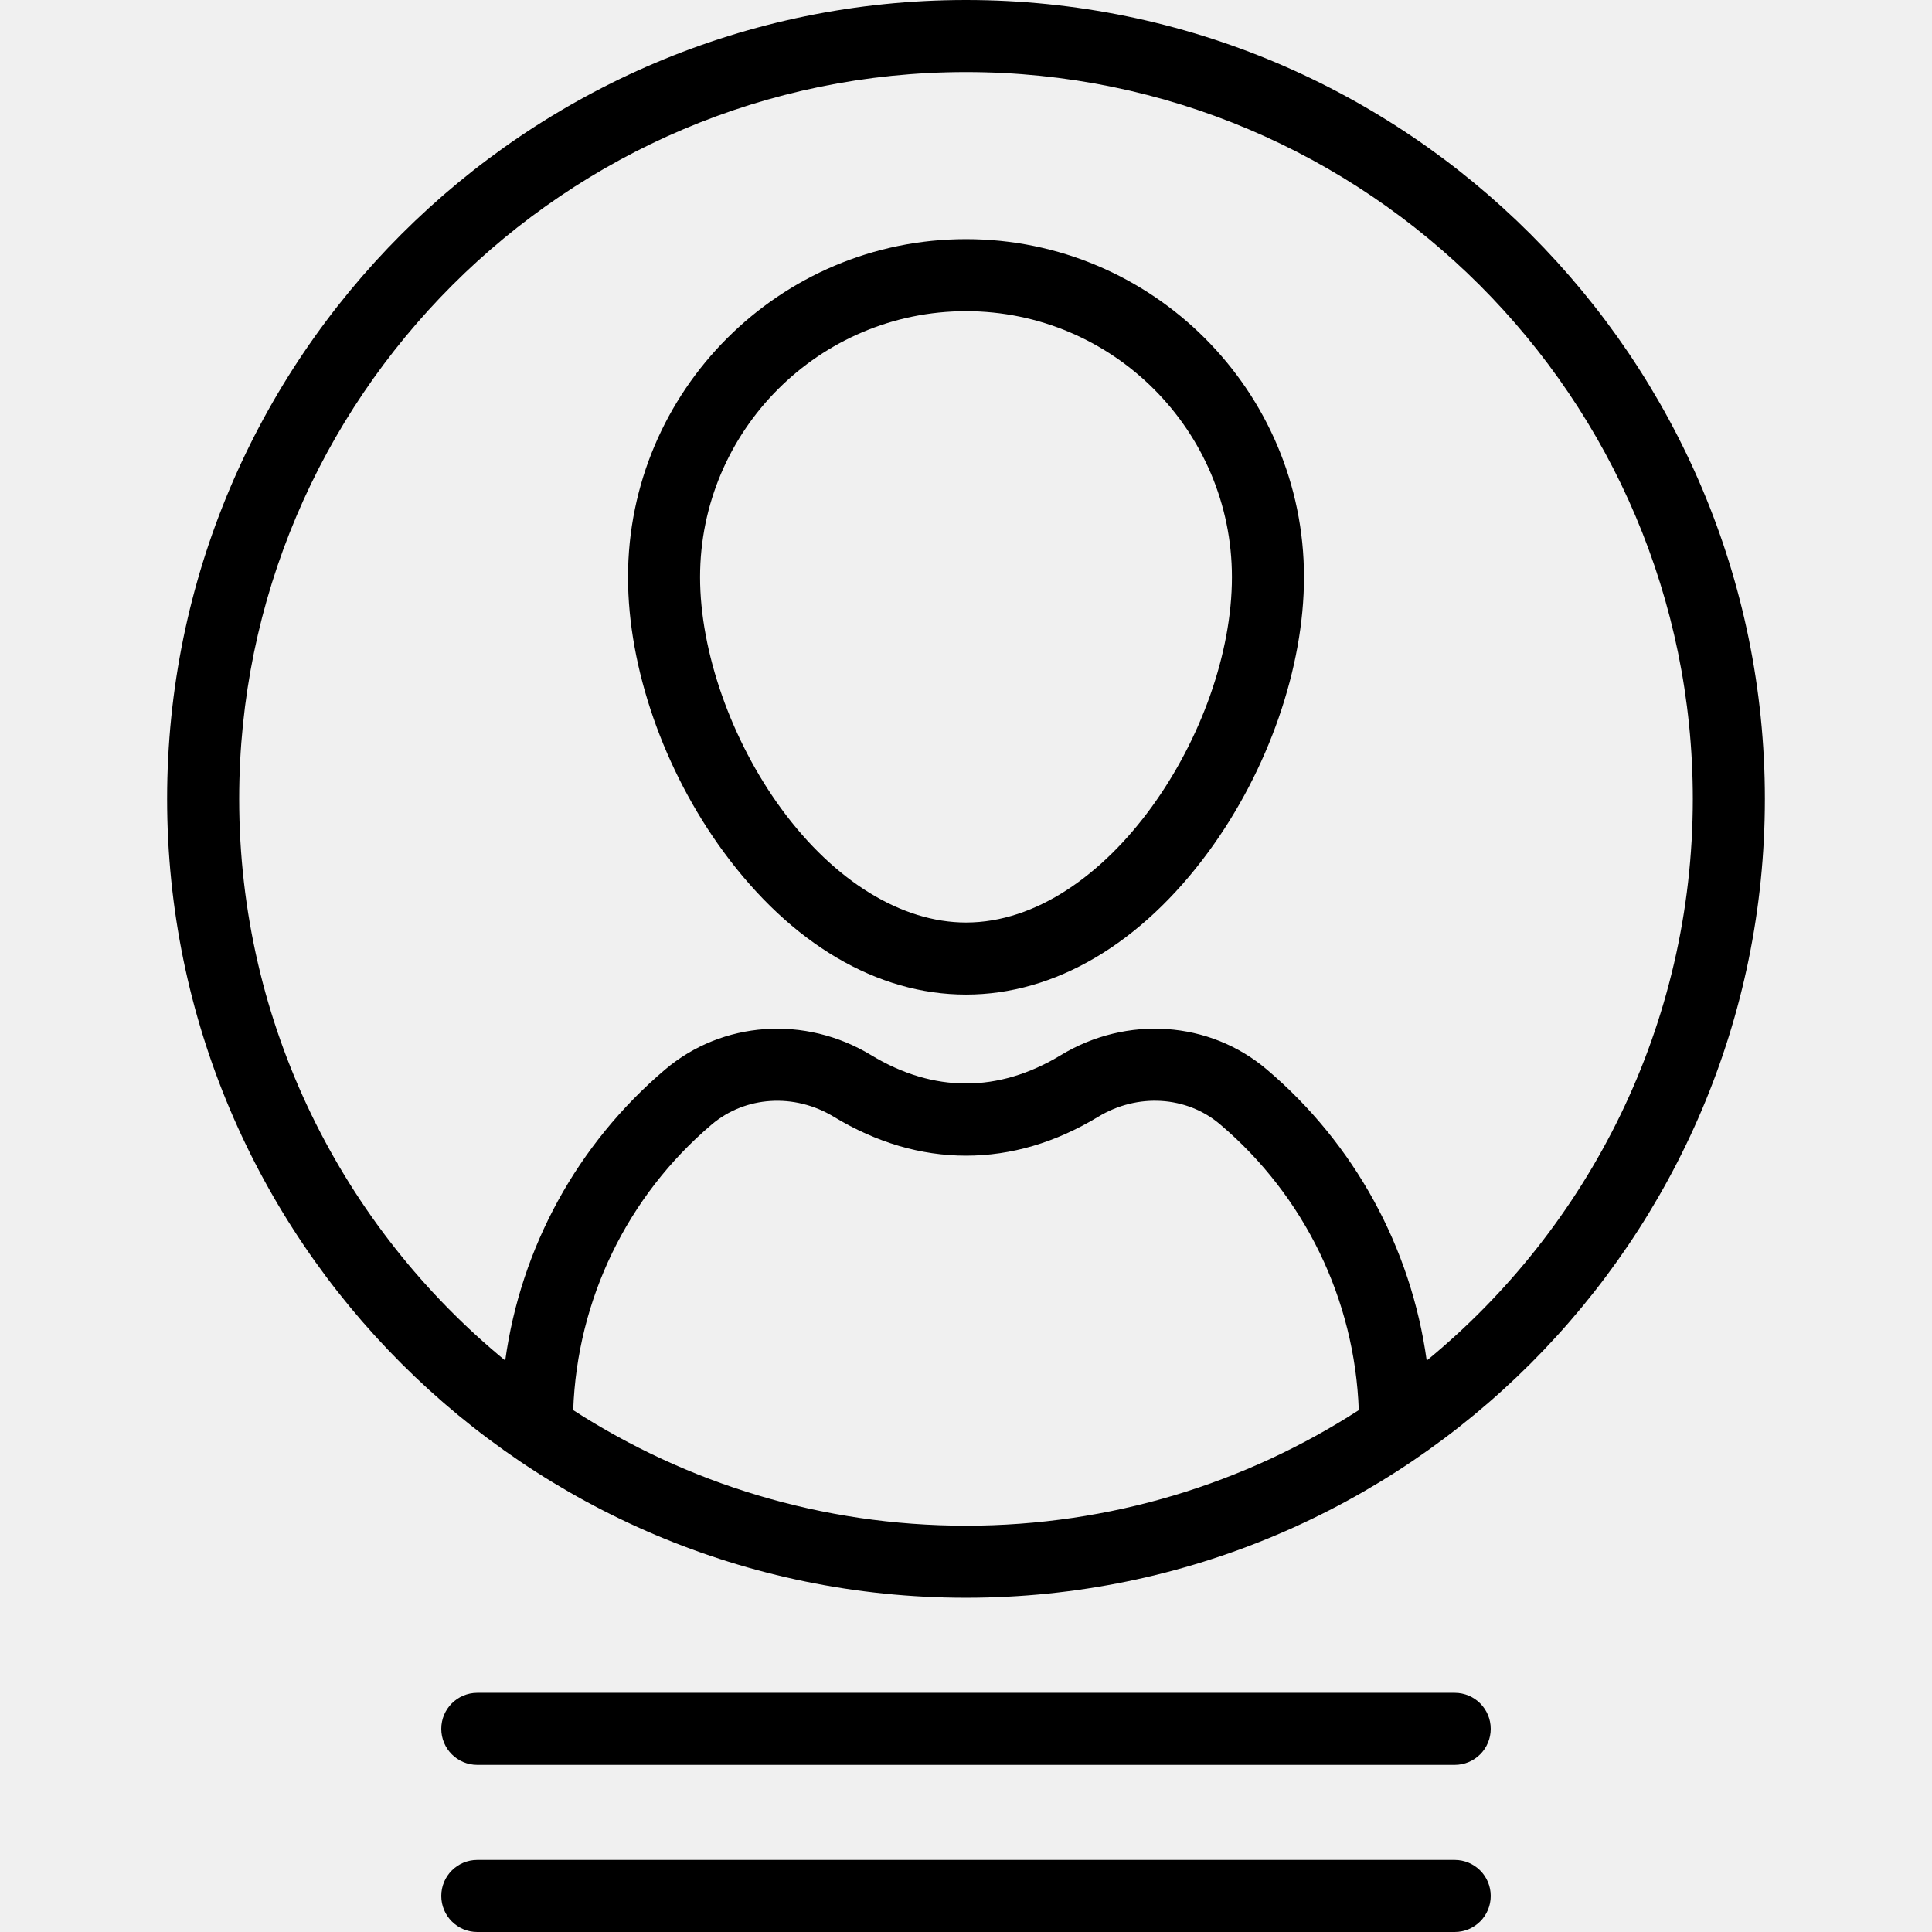
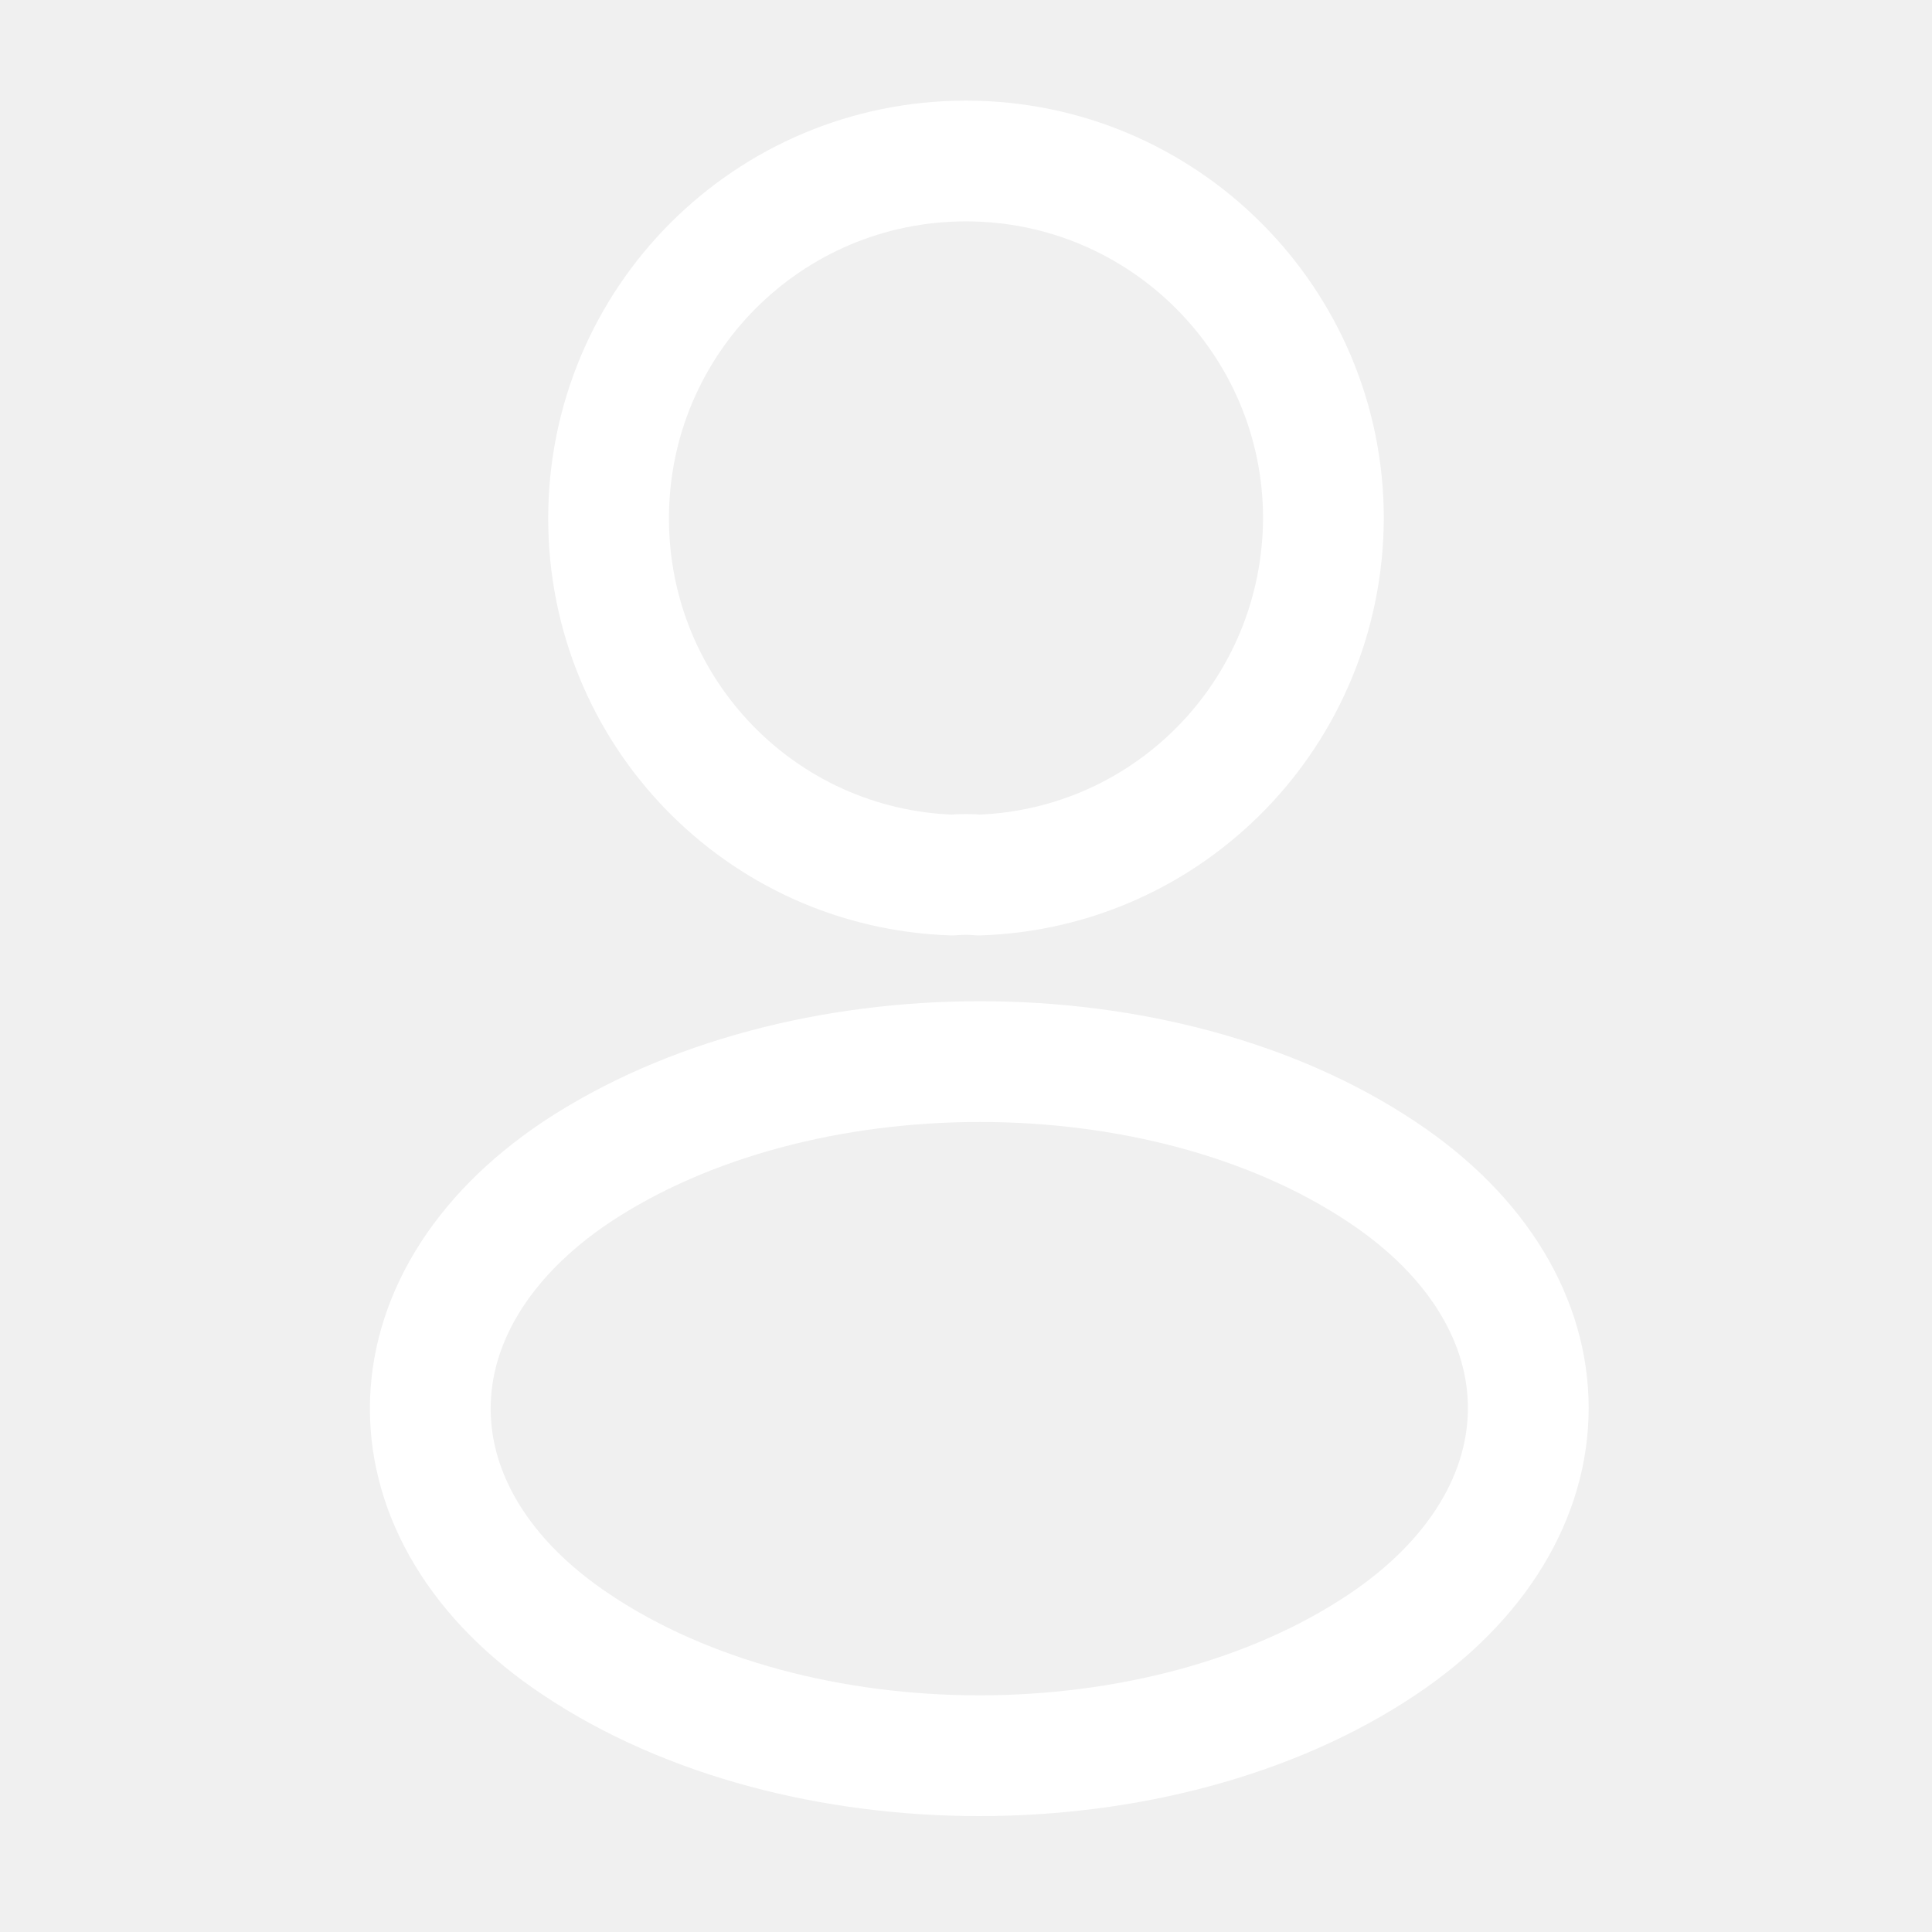
- <svg xmlns="http://www.w3.org/2000/svg" fill="#000000" height="800px" width="800px" version="1.1" id="Layer_1" viewBox="0 0 402.161 402.161" xml:space="preserve">
-   <g>
-     <g>
-       <g>
-         <path d="M201.08,49.778c-38.794,0-70.355,31.561-70.355,70.355c0,18.828,7.425,40.193,19.862,57.151     c14.067,19.181,32,29.745,50.493,29.745c18.494,0,36.426-10.563,50.494-29.745c12.437-16.958,19.862-38.323,19.862-57.151     C271.436,81.339,239.874,49.778,201.08,49.778z M201.08,192.029c-13.396,0-27.391-8.607-38.397-23.616     c-10.46-14.262-16.958-32.762-16.958-48.28c0-30.523,24.832-55.355,55.355-55.355s55.355,24.832,55.355,55.355     C256.436,151.824,230.372,192.029,201.08,192.029z" />
-         <path d="M201.08,0C109.387,0,34.788,74.598,34.788,166.292c0,91.693,74.598,166.292,166.292,166.292     s166.292-74.598,166.292-166.292C367.372,74.598,292.773,0,201.08,0z M201.08,317.584c-30.099-0.001-58.171-8.839-81.763-24.052     c0.82-22.969,11.218-44.503,28.824-59.454c6.996-5.941,17.212-6.59,25.422-1.615c8.868,5.374,18.127,8.099,27.52,8.099     c9.391,0,18.647-2.724,27.511-8.095c8.201-4.97,18.39-4.345,25.353,1.555c17.619,14.93,28.076,36.526,28.895,59.512     C259.25,308.746,231.178,317.584,201.08,317.584z M296.981,283.218c-3.239-23.483-15.011-45.111-33.337-60.64     c-11.89-10.074-29.1-11.256-42.824-2.939c-12.974,7.861-26.506,7.86-39.483-0.004c-13.74-8.327-30.981-7.116-42.906,3.01     c-18.31,15.549-30.035,37.115-33.265,60.563c-33.789-27.77-55.378-69.868-55.378-116.915C49.788,82.869,117.658,15,201.08,15     c83.423,0,151.292,67.869,151.292,151.292C352.372,213.345,330.778,255.448,296.981,283.218z" />
-         <path d="M302.806,352.372H99.354c-4.142,0-7.5,3.358-7.5,7.5c0,4.142,3.358,7.5,7.5,7.5h203.452c4.142,0,7.5-3.358,7.5-7.5     C310.307,355.73,306.948,352.372,302.806,352.372z" />
-         <path d="M302.806,387.161H99.354c-4.142,0-7.5,3.358-7.5,7.5c0,4.142,3.358,7.5,7.5,7.5h203.452c4.142,0,7.5-3.358,7.5-7.5     C310.307,390.519,306.948,387.161,302.806,387.161z" />
-       </g>
-     </g>
+ <svg xmlns="http://www.w3.org/2000/svg" viewBox="0 0 24 24" fill="none" stroke="#ffffff">
+   <g id="SVGRepo_bgCarrier" stroke-width="0" />
+   <g id="SVGRepo_tracerCarrier" stroke-linecap="round" stroke-linejoin="round" />
+   <g id="SVGRepo_iconCarrier">
+     <path d="M12.16 10.87C12.06 10.86 11.94 10.86 11.83 10.87C9.45 10.79 7.56 8.84 7.56 6.44C7.56 3.99 9.54 2 12 2C14.45 2 16.44 3.99 16.44 6.44C16.43 8.84 14.54 10.79 12.16 10.87Z" stroke="#ffffff" stroke-width="1.5" stroke-linecap="round" stroke-linejoin="round" />
+     <path d="M7.16 14.56C4.74 16.18 4.74 18.82 7.16 20.43C9.91 22.27 14.42 22.27 17.17 20.43C19.59 18.81 19.59 16.17 17.17 14.56C14.43 12.73 9.92 12.73 7.16 14.56Z" stroke="#ffffff" stroke-width="1.5" stroke-linecap="round" stroke-linejoin="round" />
  </g>
</svg>
